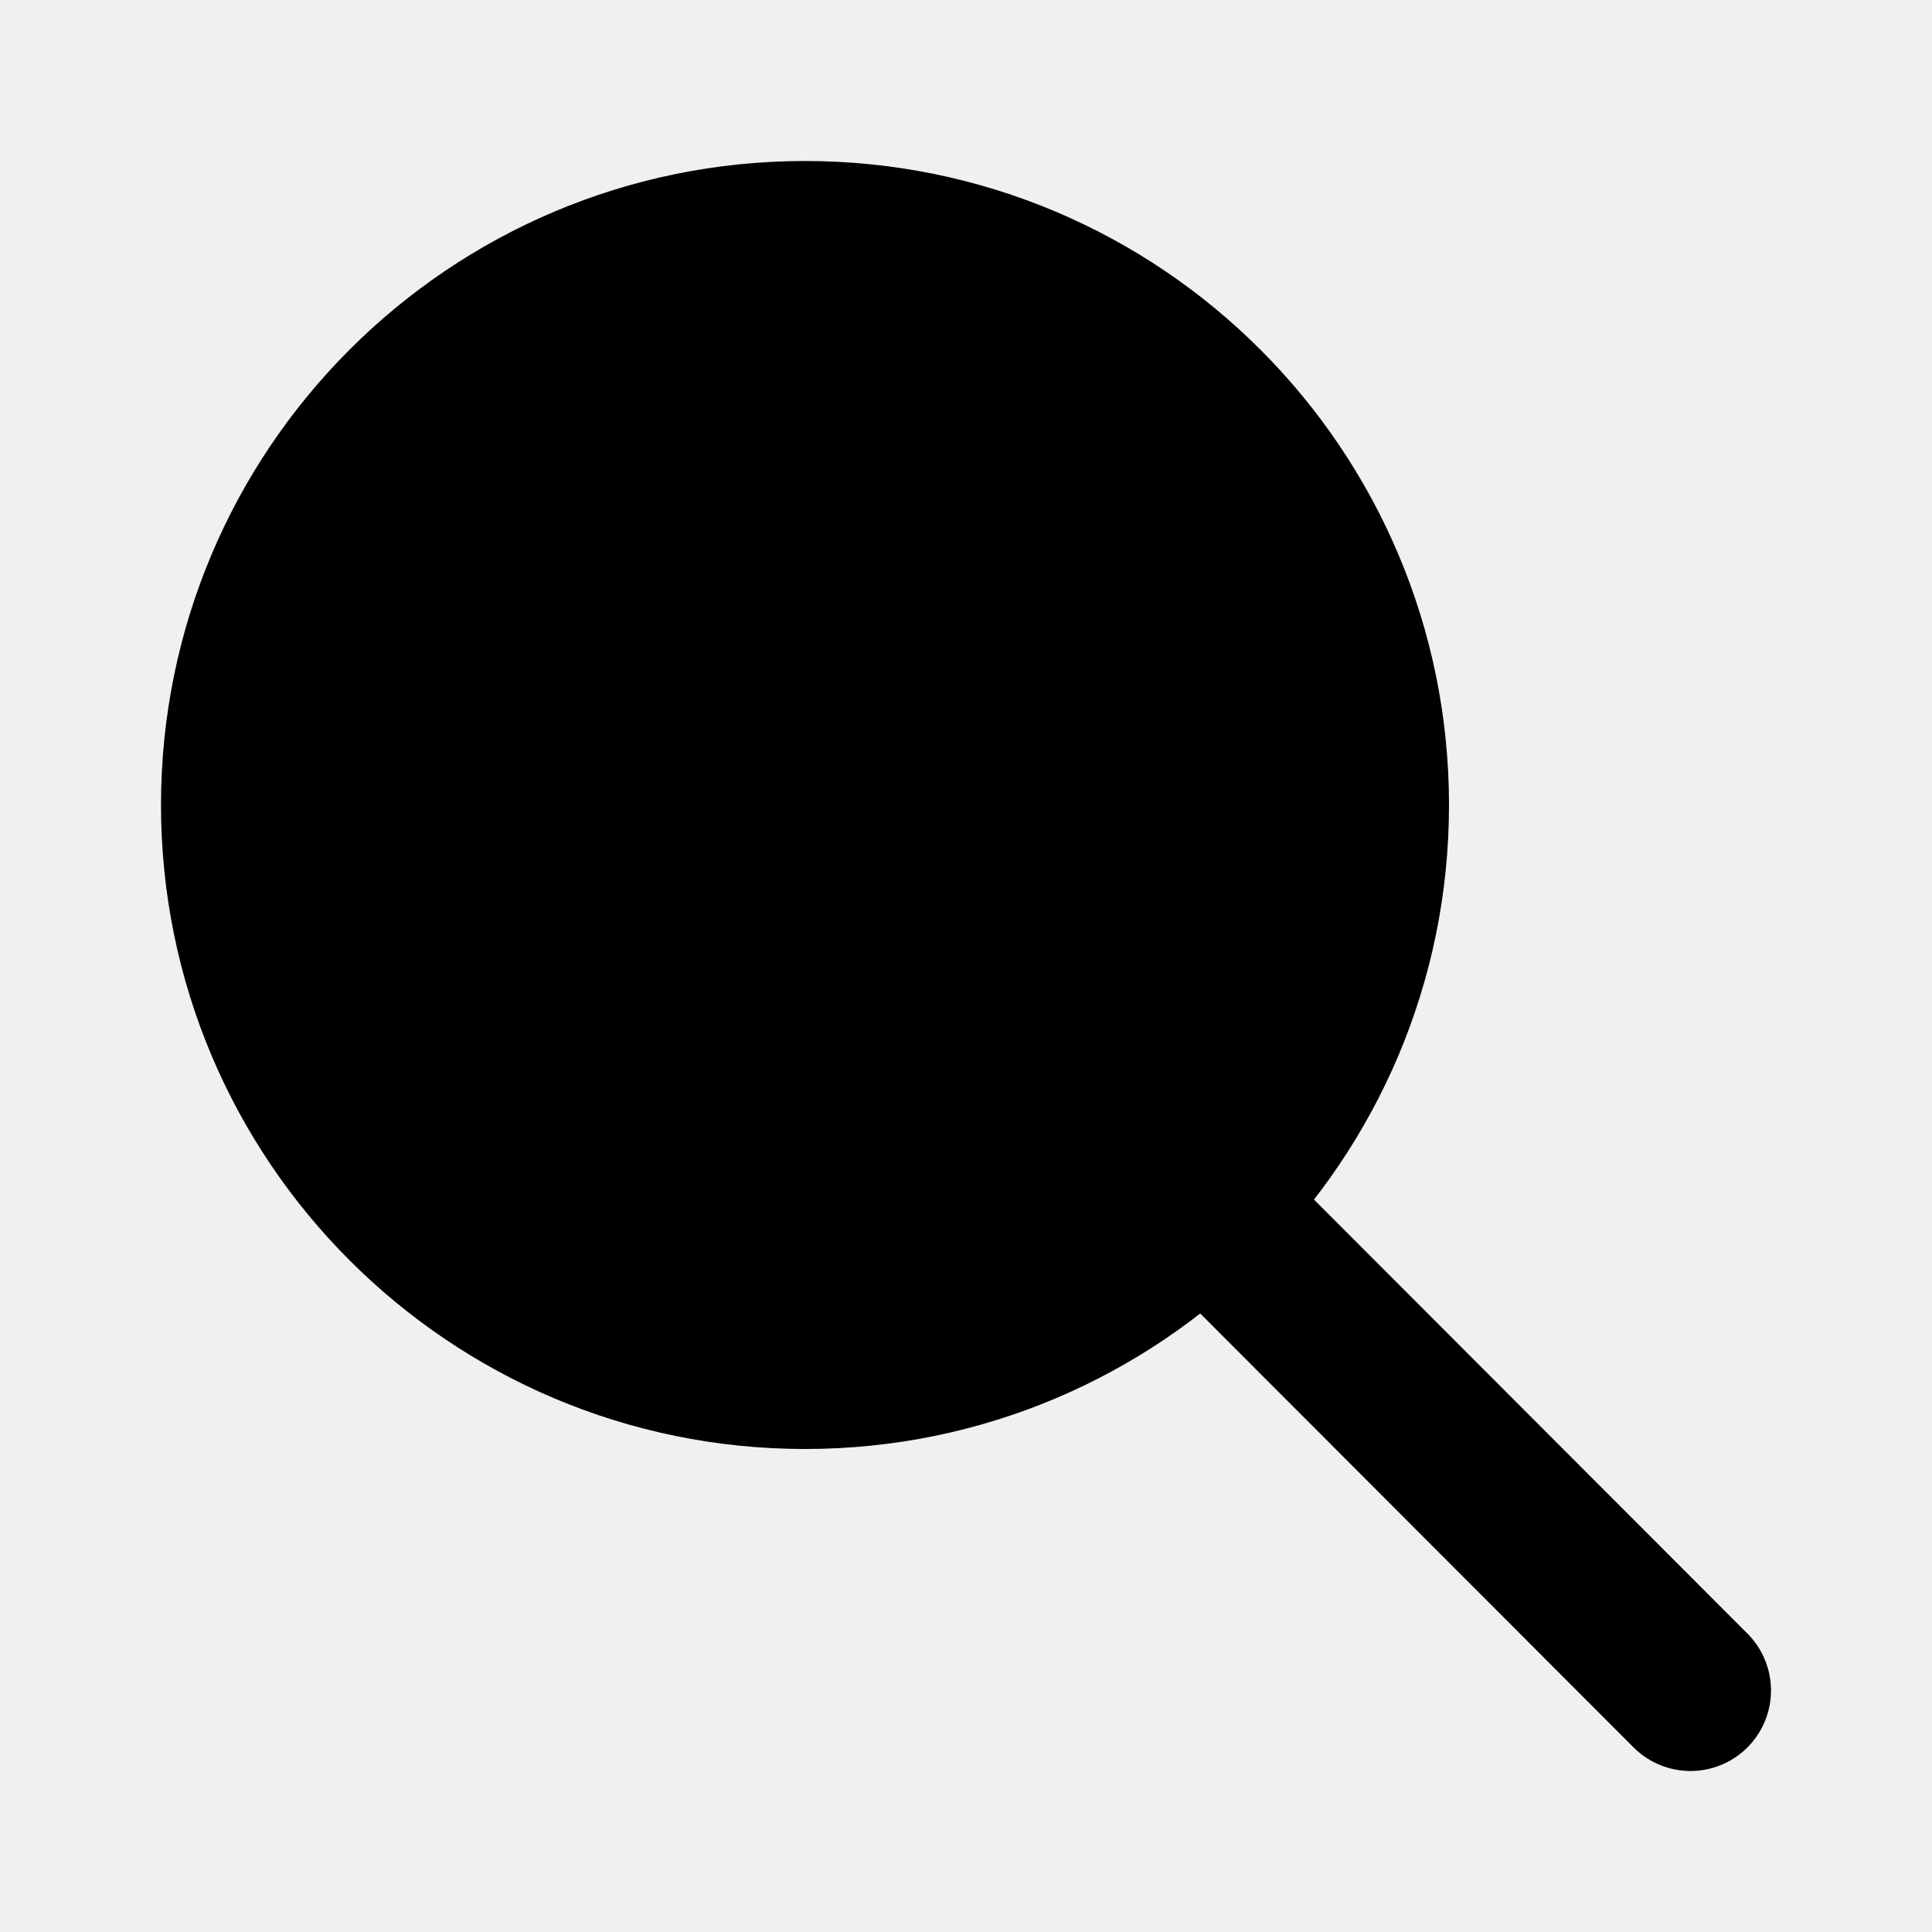
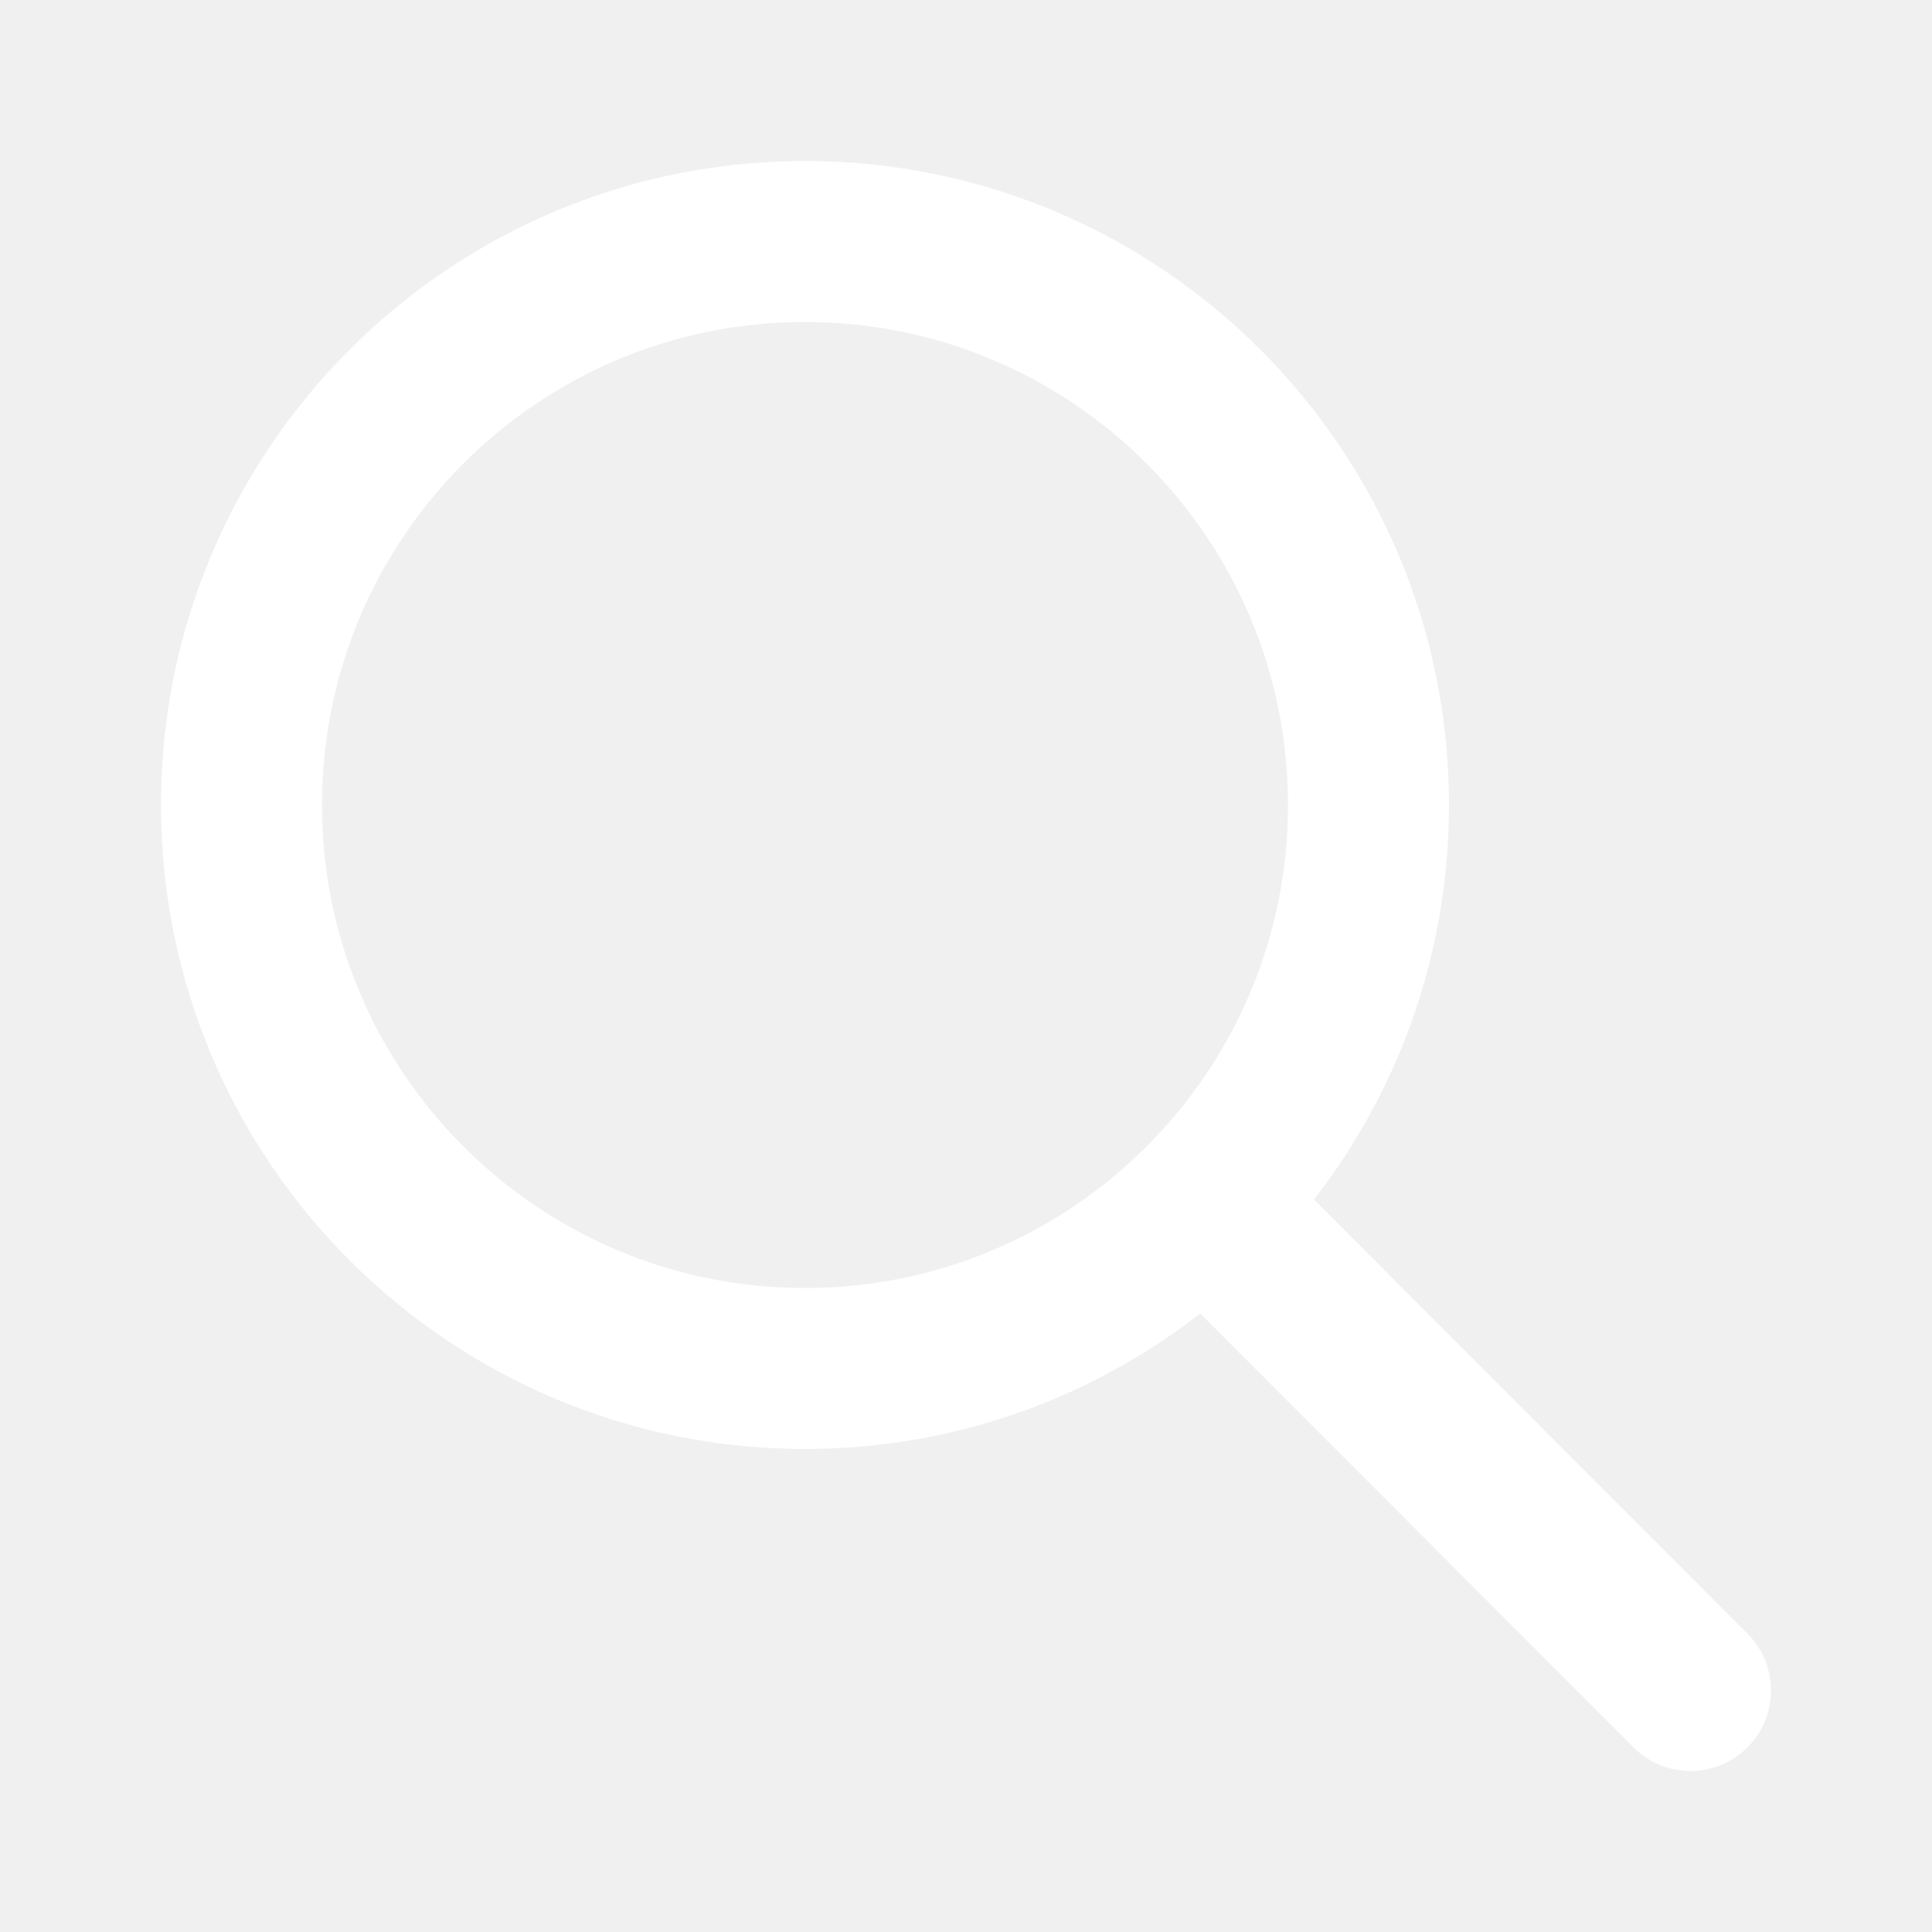
- <svg xmlns="http://www.w3.org/2000/svg" width="800px" height="800px" viewBox="0 0 24 24" fill="#000">
-   <path d="M14.954 14.946L21 21M17 10C17 13.866 13.866 17 10 17C6.134 17 3 13.866 3 10C3 6.134 6.134 3 10 3C13.866 3 17 6.134 17 10Z" stroke="#000000" stroke-width="2" stroke-linecap="round" stroke-linejoin="round" />
+ <svg xmlns="http://www.w3.org/2000/svg" width="24" height="24" viewBox="0 0 24 24" fill="none">
+   <path d="M14.954 14.946L21 21M17 10C17 13.866 13.866 17 10 17C6.134 17 3 13.866 3 10C3 6.134 6.134 3 10 3C13.866 3 17 6.134 17 10Z" stroke="#FFFFFF" stroke-width="2" stroke-linecap="round" stroke-linejoin="round" />
</svg>
